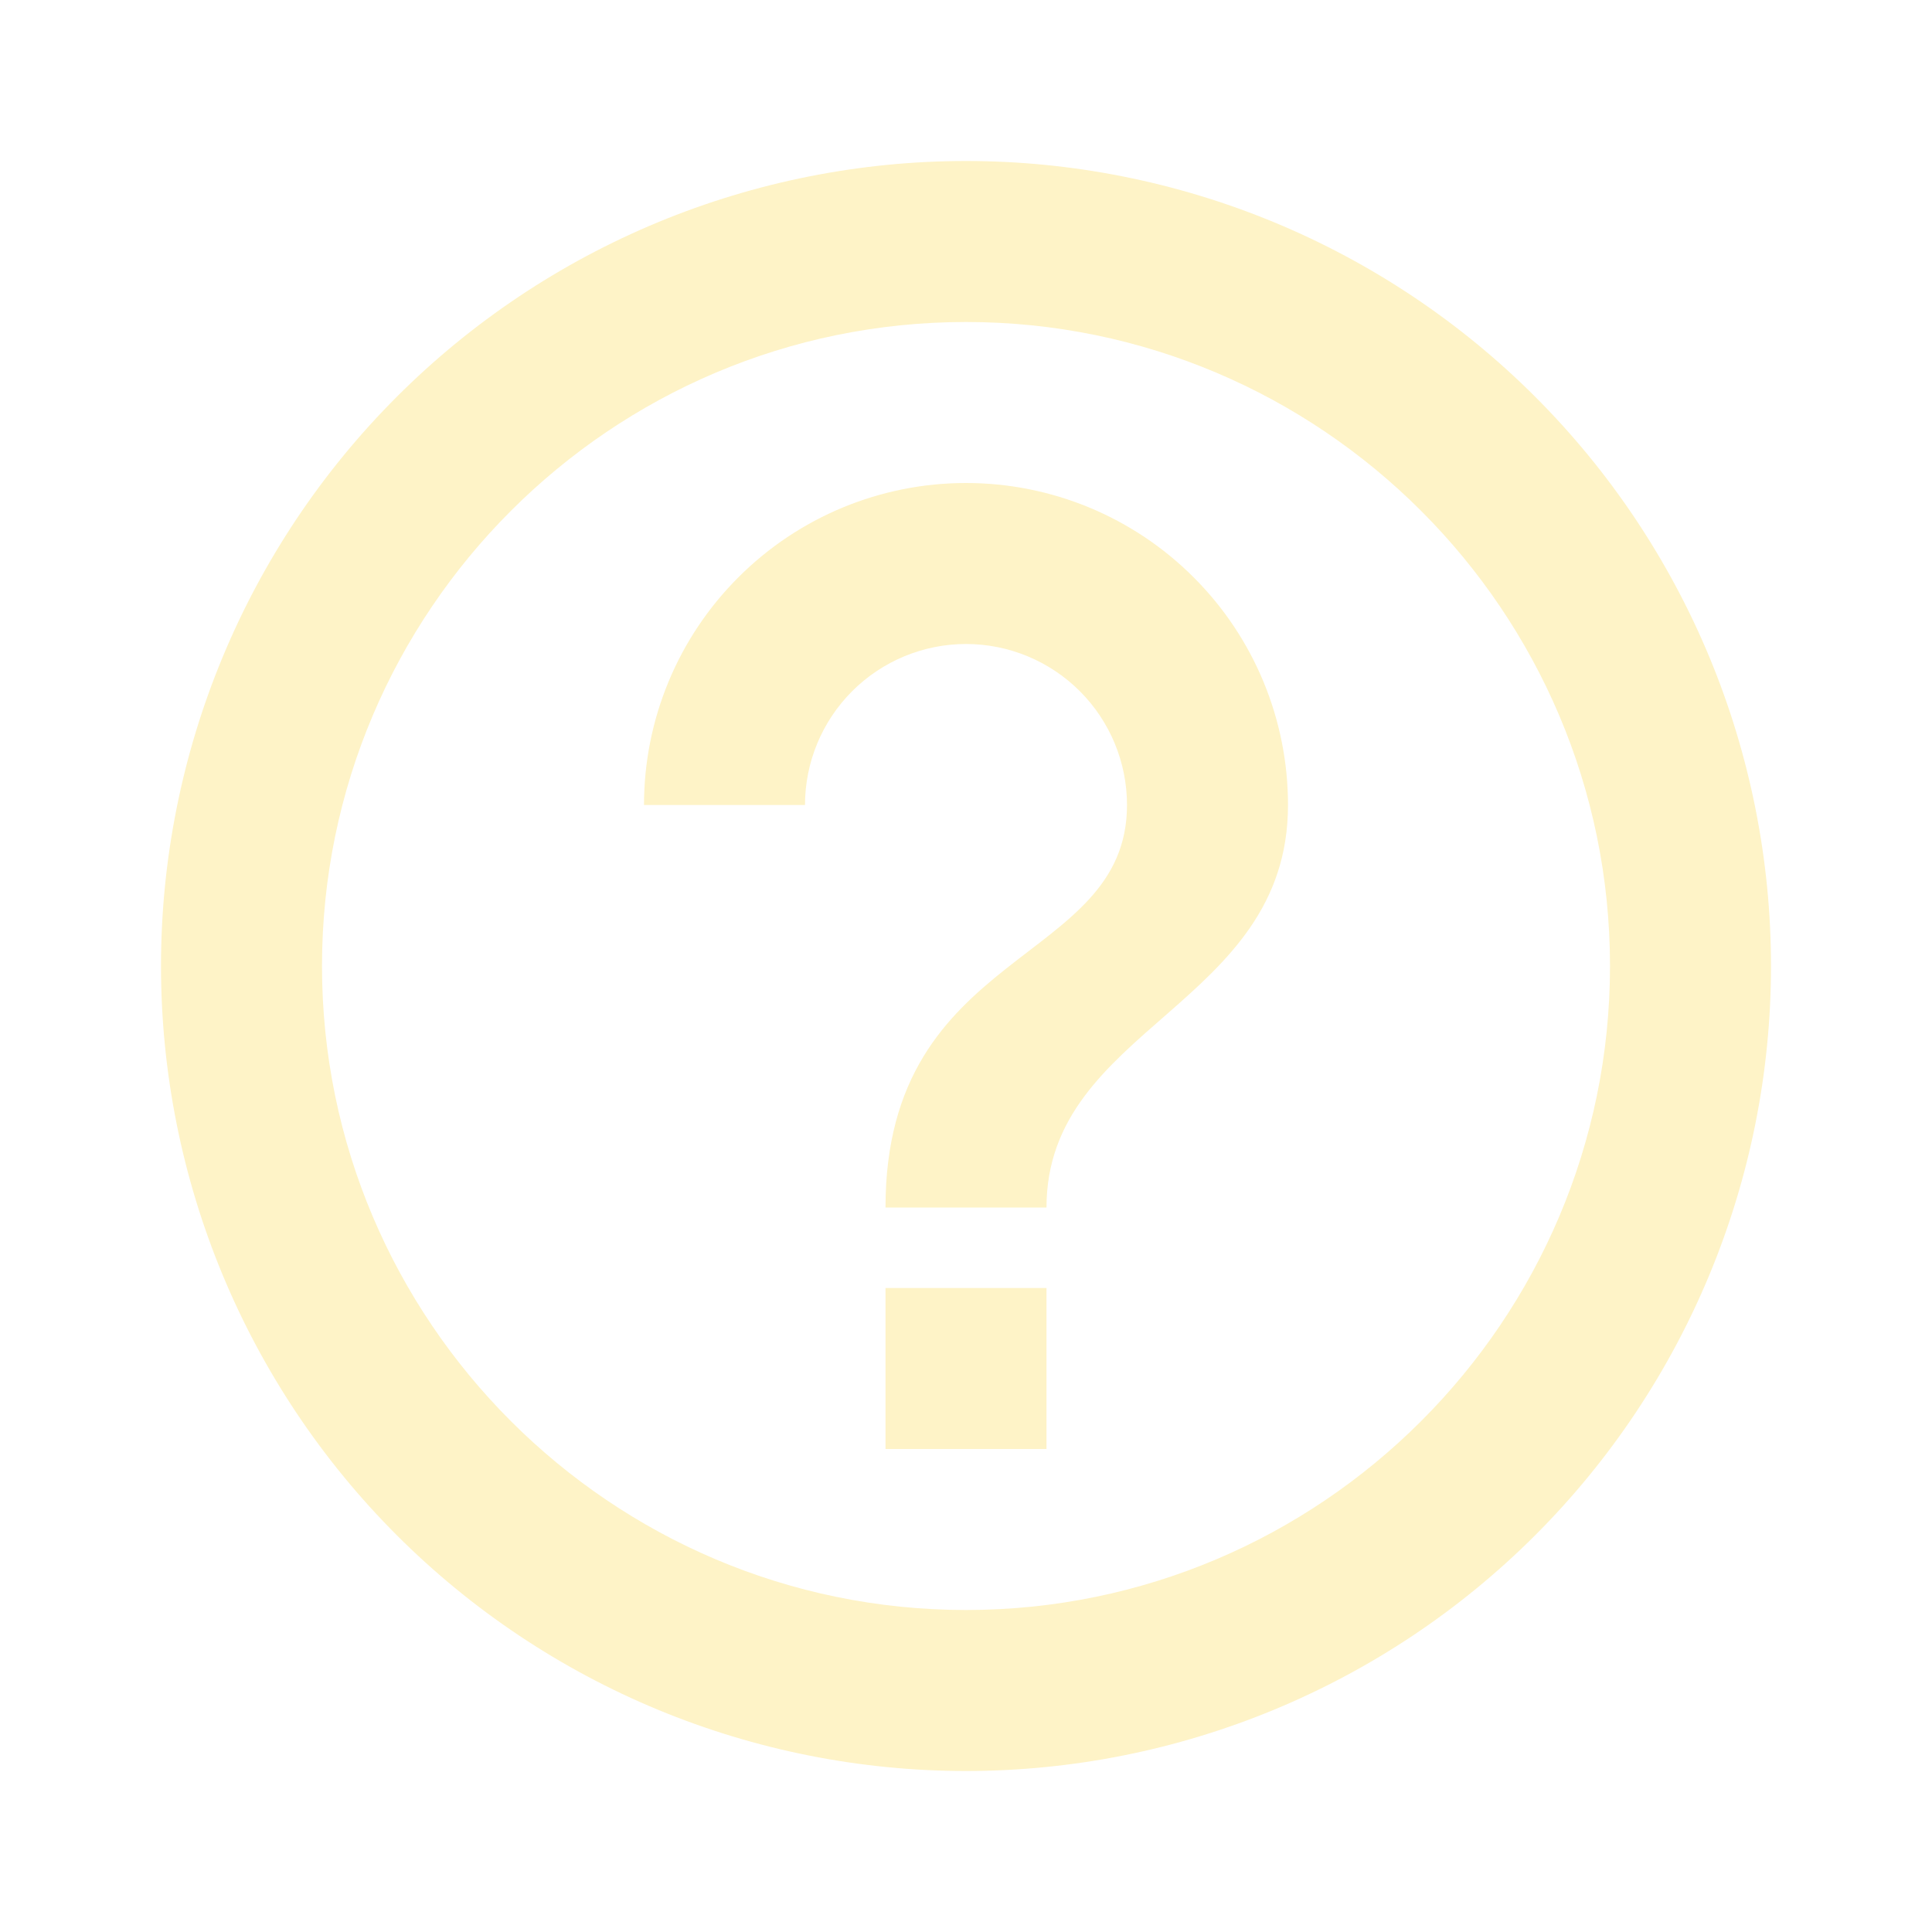
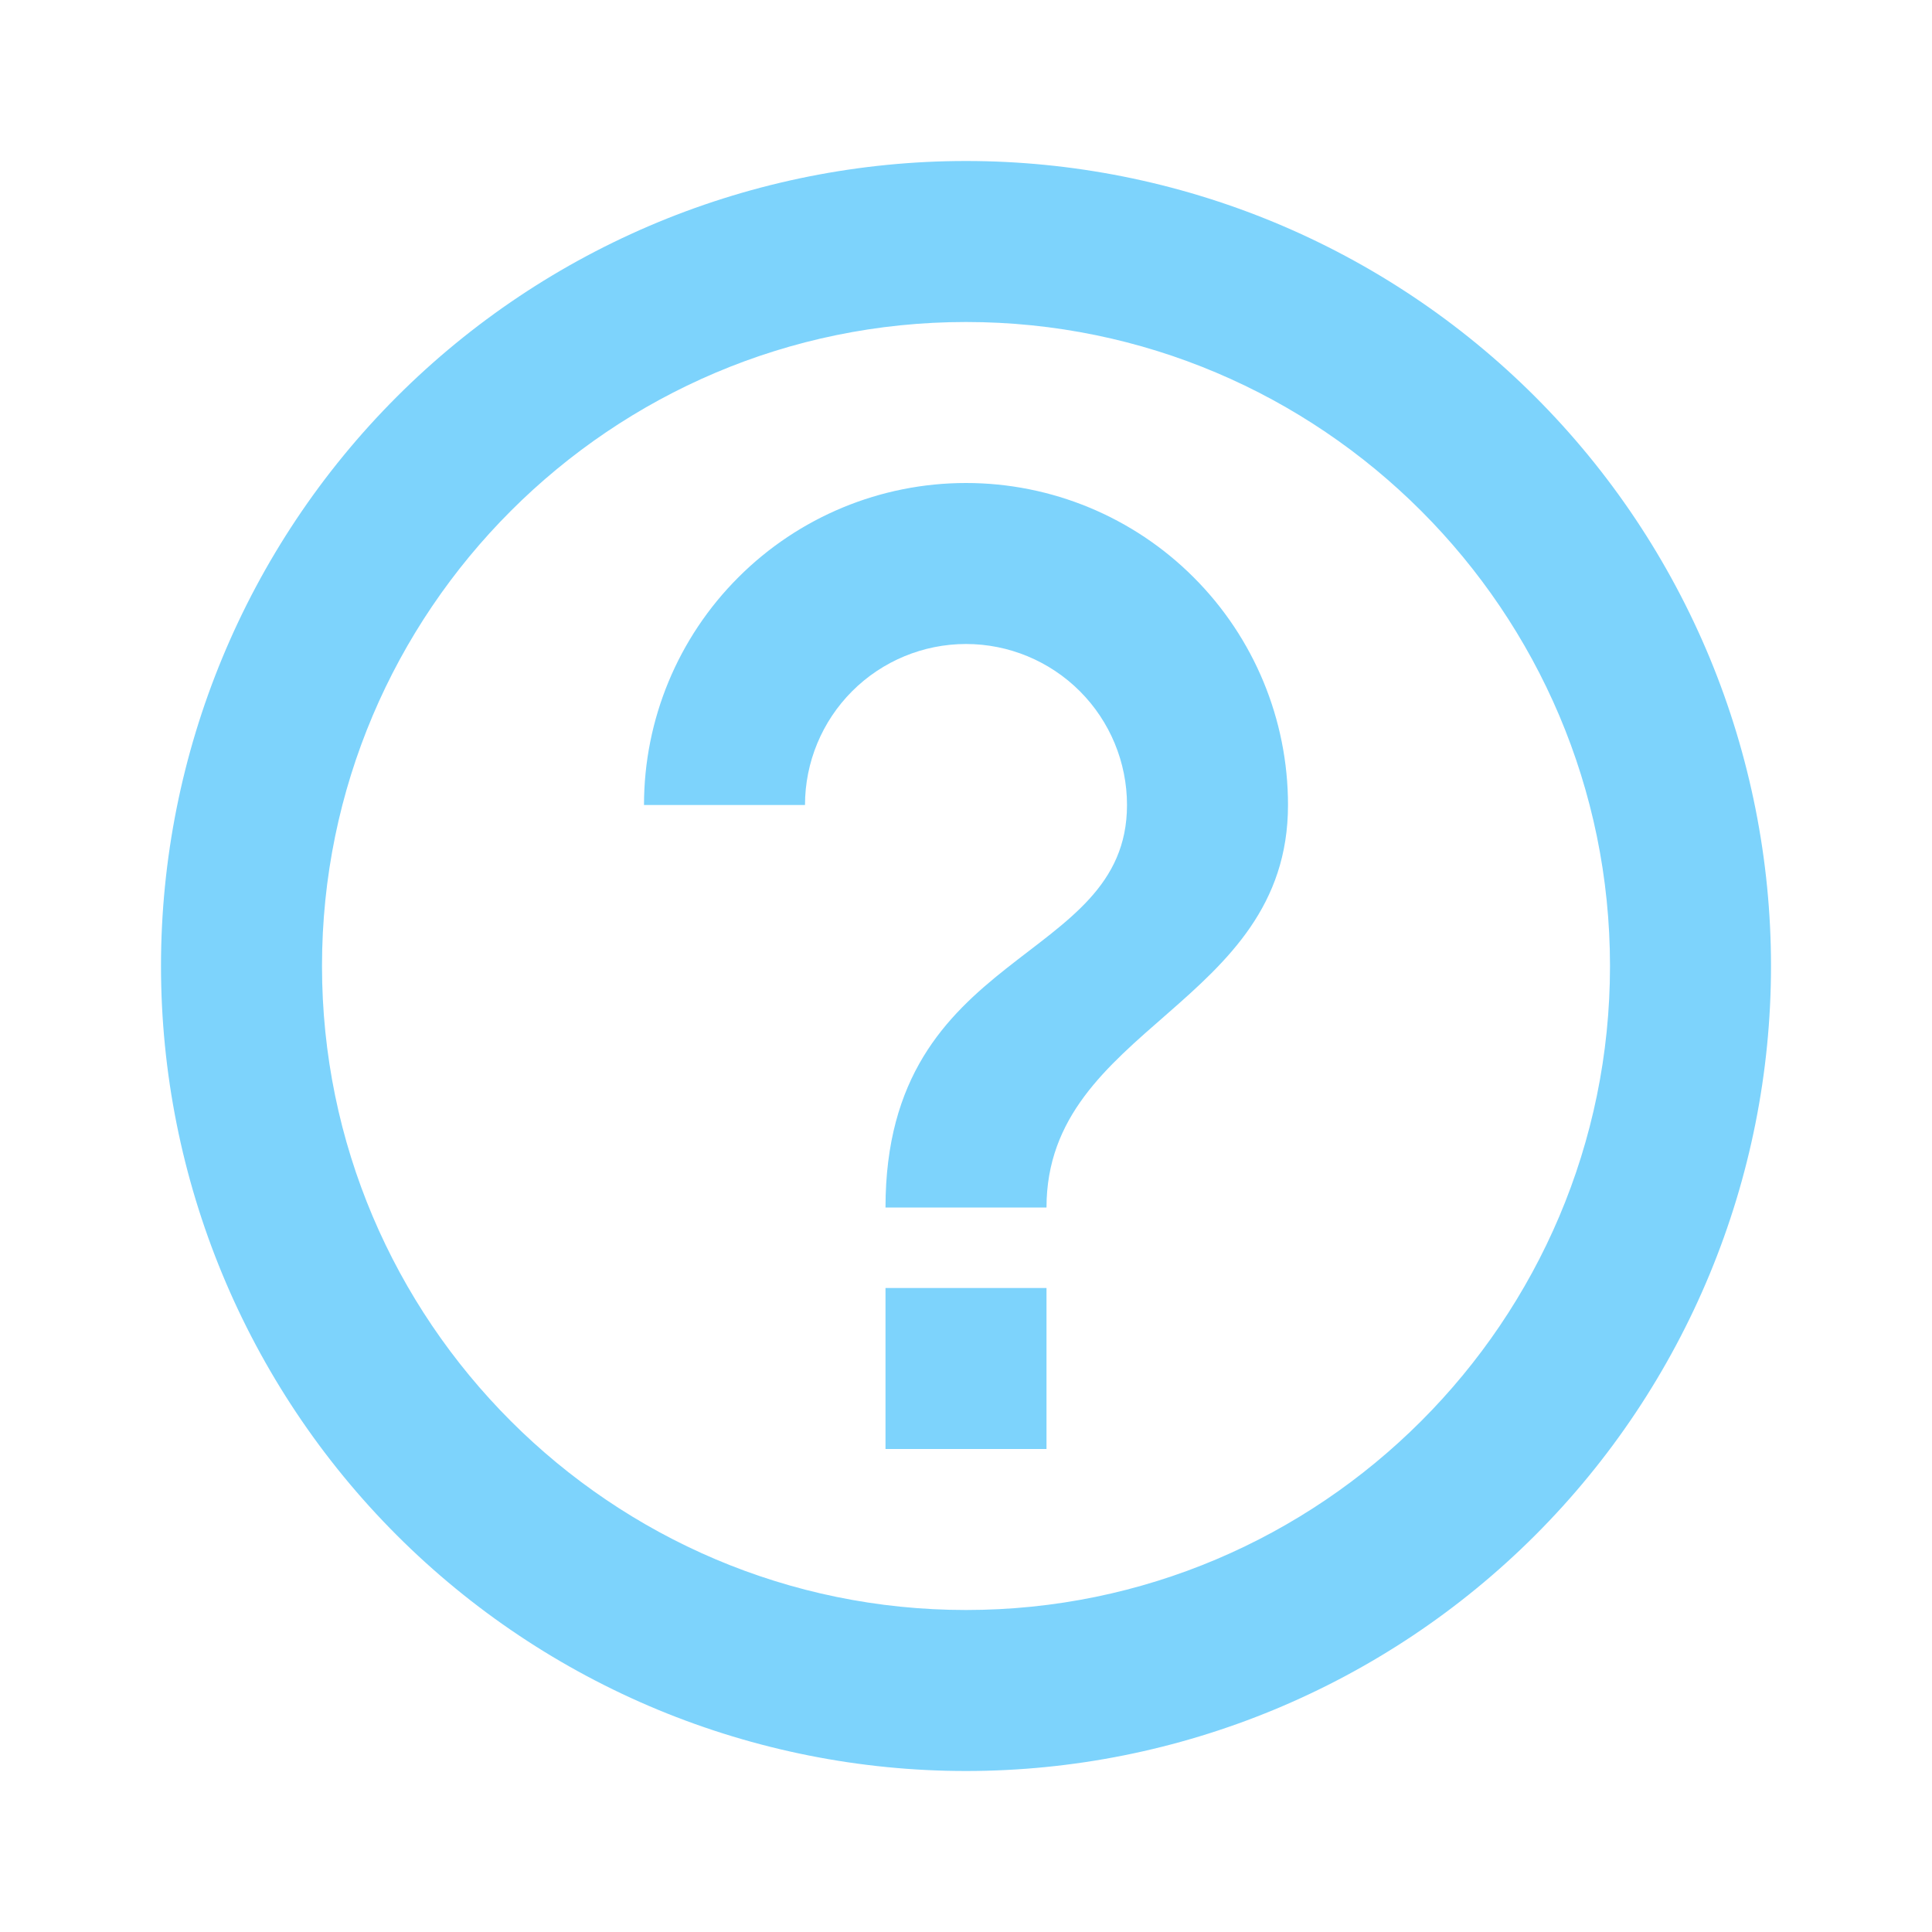
<svg xmlns="http://www.w3.org/2000/svg" width="24" height="24" viewBox="0 0 24 24" fill="none">
-   <path d="M11 18H13V16H11V18ZM12 2C10.687 2 9.386 2.259 8.173 2.761C6.96 3.264 5.858 4 4.929 4.929C3.054 6.804 2 9.348 2 12C2 14.652 3.054 17.196 4.929 19.071C5.858 20 6.96 20.736 8.173 21.239C9.386 21.741 10.687 22 12 22C14.652 22 17.196 20.946 19.071 19.071C20.946 17.196 22 14.652 22 12C22 10.687 21.741 9.386 21.239 8.173C20.736 6.96 20 5.858 19.071 4.929C18.142 4 17.04 3.264 15.827 2.761C14.614 2.259 13.313 2 12 2ZM12 20C7.59 20 4 16.41 4 12C4 7.59 7.59 4 12 4C16.41 4 20 7.59 20 12C20 16.41 16.41 20 12 20ZM12 6C10.939 6 9.922 6.421 9.172 7.172C8.421 7.922 8 8.939 8 10H10C10 9.47 10.211 8.961 10.586 8.586C10.961 8.211 11.47 8 12 8C12.53 8 13.039 8.211 13.414 8.586C13.789 8.961 14 9.47 14 10C14 12 11 11.75 11 15H13C13 12.75 16 12.5 16 10C16 8.939 15.579 7.922 14.828 7.172C14.078 6.421 13.061 6 12 6Z" fill="#fef3c7" />
+   <path d="M11 18H13V16H11V18ZM12 2C10.687 2 9.386 2.259 8.173 2.761C6.96 3.264 5.858 4 4.929 4.929C3.054 6.804 2 9.348 2 12C2 14.652 3.054 17.196 4.929 19.071C5.858 20 6.96 20.736 8.173 21.239C9.386 21.741 10.687 22 12 22C14.652 22 17.196 20.946 19.071 19.071C20.946 17.196 22 14.652 22 12C22 10.687 21.741 9.386 21.239 8.173C20.736 6.96 20 5.858 19.071 4.929C18.142 4 17.04 3.264 15.827 2.761C14.614 2.259 13.313 2 12 2ZM12 20C7.59 20 4 16.41 4 12C4 7.59 7.59 4 12 4C16.41 4 20 7.59 20 12C20 16.41 16.41 20 12 20ZM12 6C10.939 6 9.922 6.421 9.172 7.172C8.421 7.922 8 8.939 8 10H10C10 9.47 10.211 8.961 10.586 8.586C10.961 8.211 11.47 8 12 8C12.53 8 13.039 8.211 13.414 8.586C13.789 8.961 14 9.47 14 10C14 12 11 11.75 11 15H13C13 12.75 16 12.5 16 10C16 8.939 15.579 7.922 14.828 7.172C14.078 6.421 13.061 6 12 6Z" fill="#7dd3fc" />
</svg>
